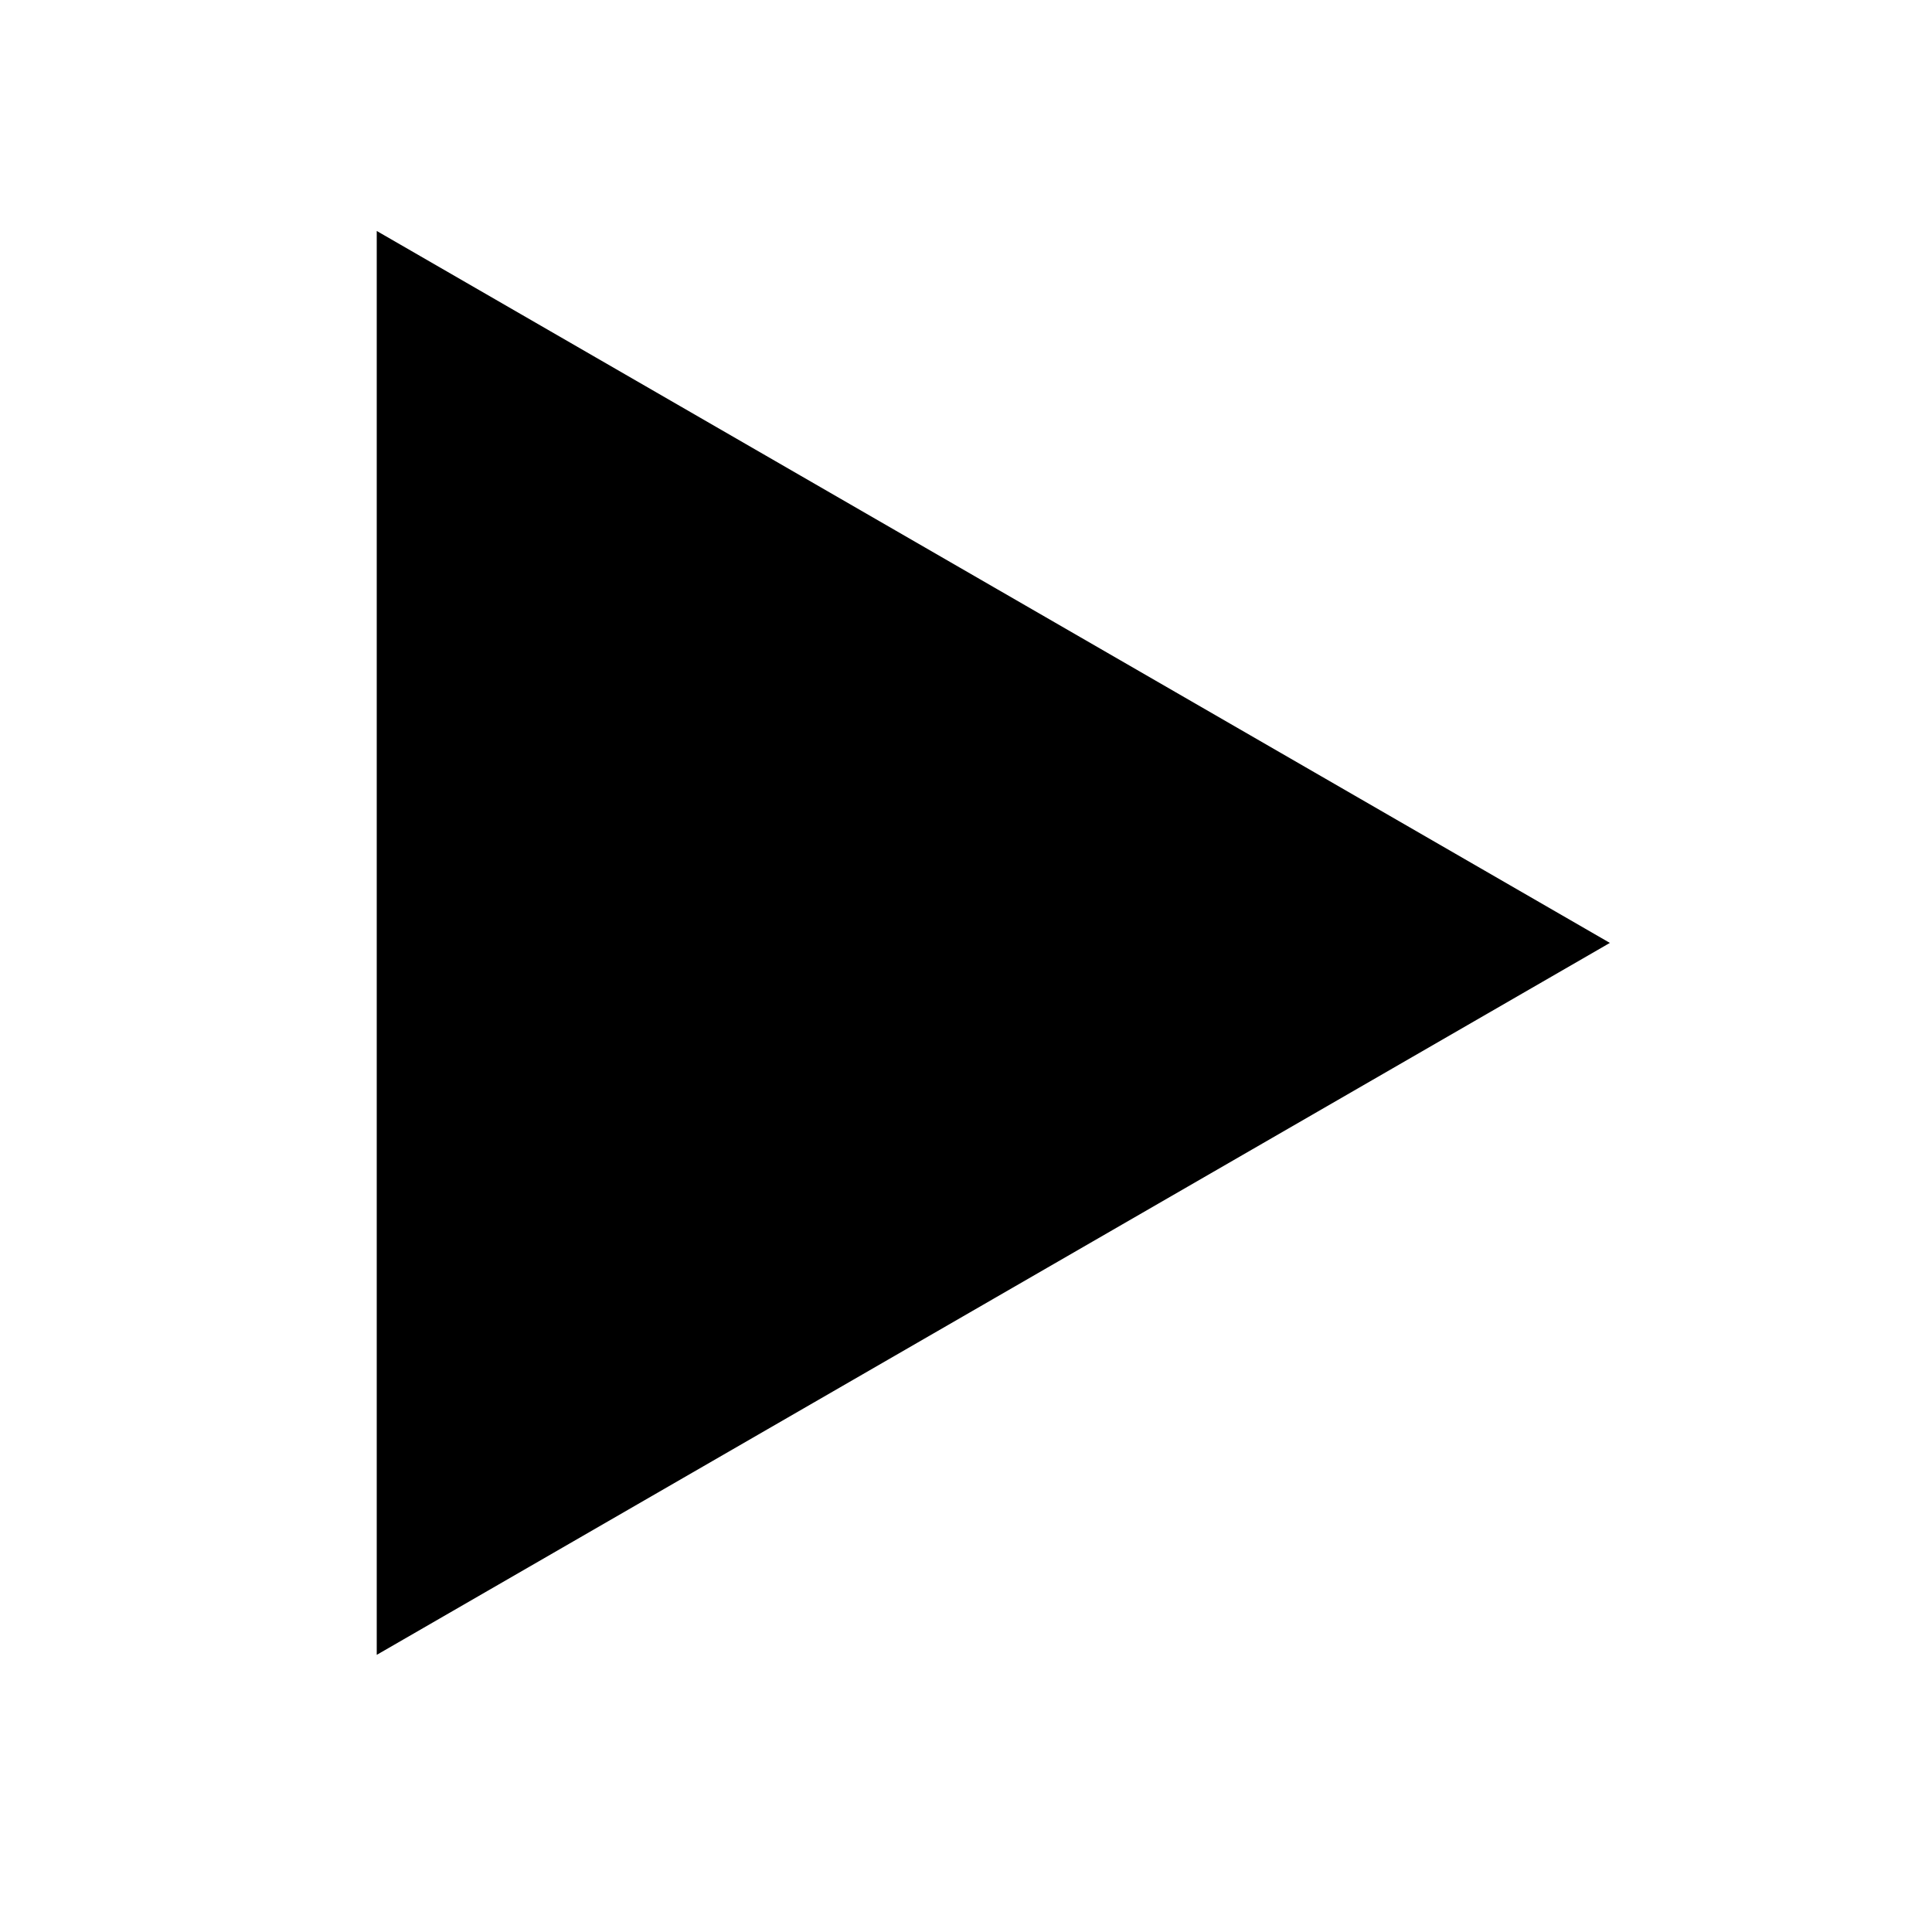
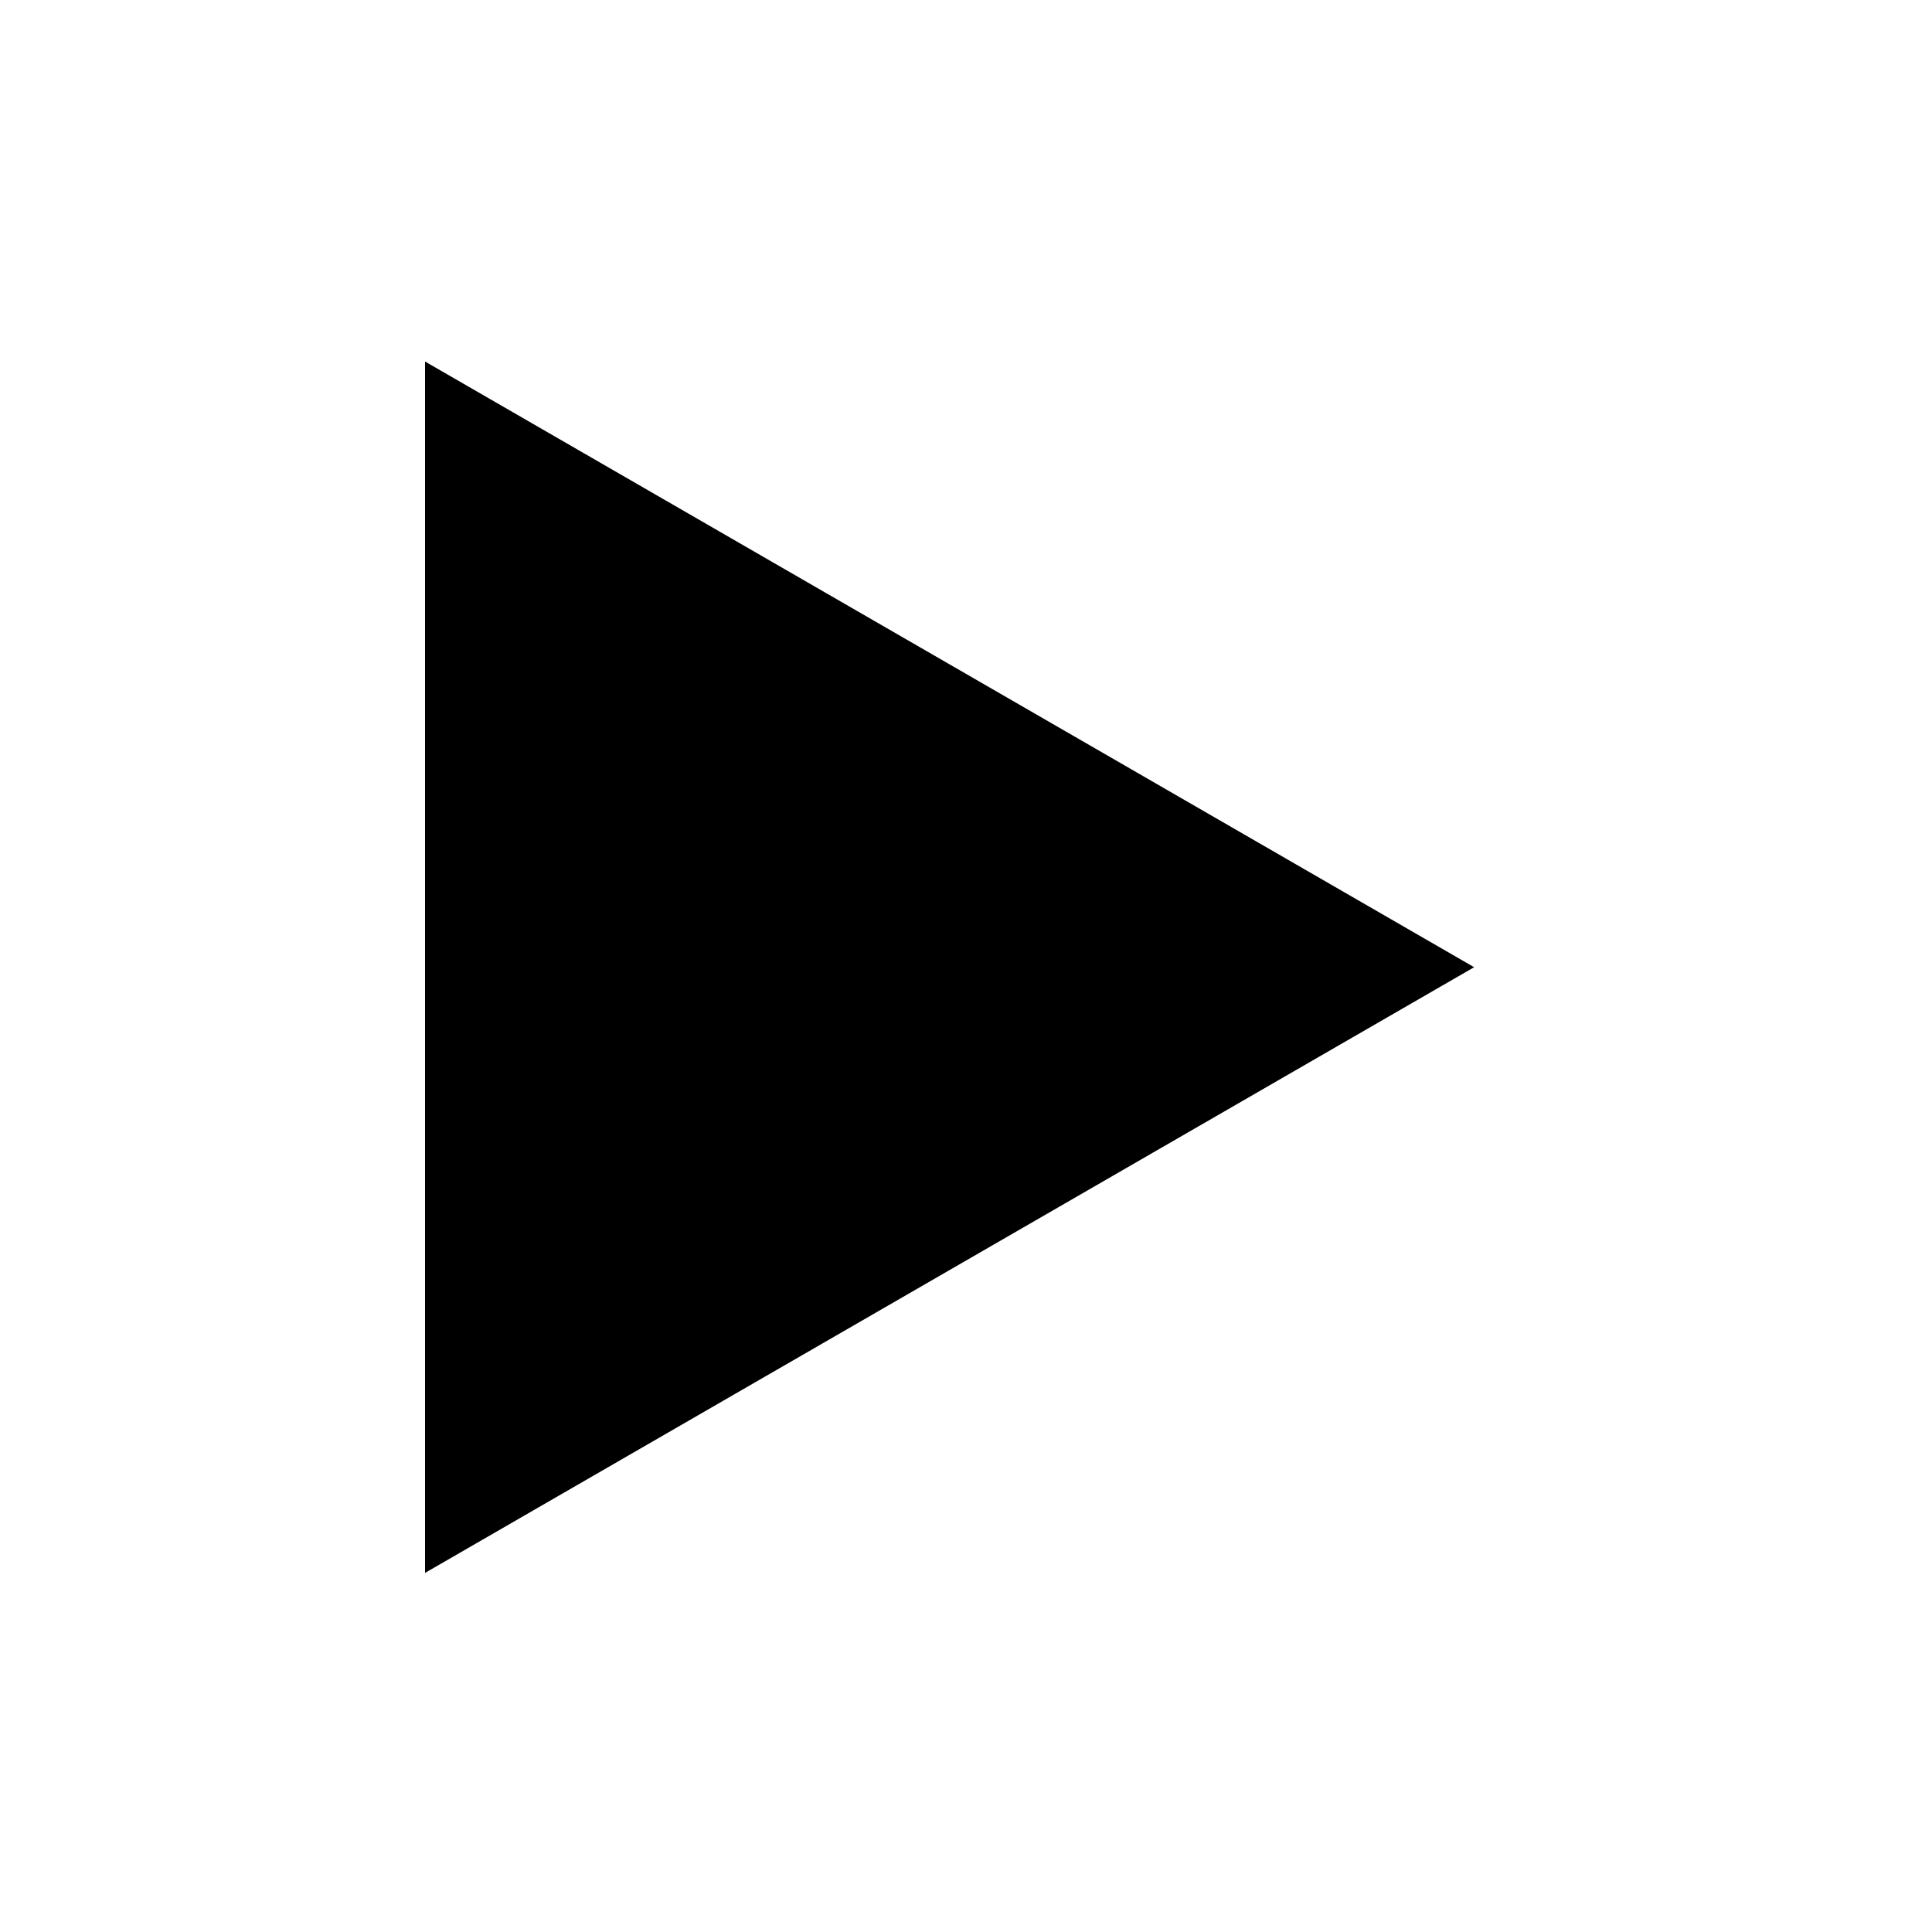
<svg xmlns="http://www.w3.org/2000/svg" version="1.1" x="0" y="0" width="800" height="800" viewBox="0, 0, 800, 800">
  <g id="play" transform="translate(0, 0)">
    <g>
-       <path d="M156.5,96.5 L411.058,243.469 L665.617,390.439 L411.058,537.408 L156.5,684.378 L156.5,390.439 z" fill="#000000" />
-       <path d="M156.5,96.5 L411.058,243.469 L665.617,390.439 L411.058,537.408 L156.5,684.378 L156.5,390.439 z" fill-opacity="0" stroke="#000000" stroke-width="1" />
+       <path d="M176.5,150.561 L392.953,275.531 L609.407,400.5 L392.953,525.469 L176.5,650.439 L176.5,400.5 z" fill="#000000" />
+       <path d="M176.5,150.561 L392.953,275.531 L609.407,400.5 L392.953,525.469 L176.5,650.439 L176.5,400.5 z" fill-opacity="0" stroke="#000000" stroke-width="1" />
    </g>
  </g>
</svg>
